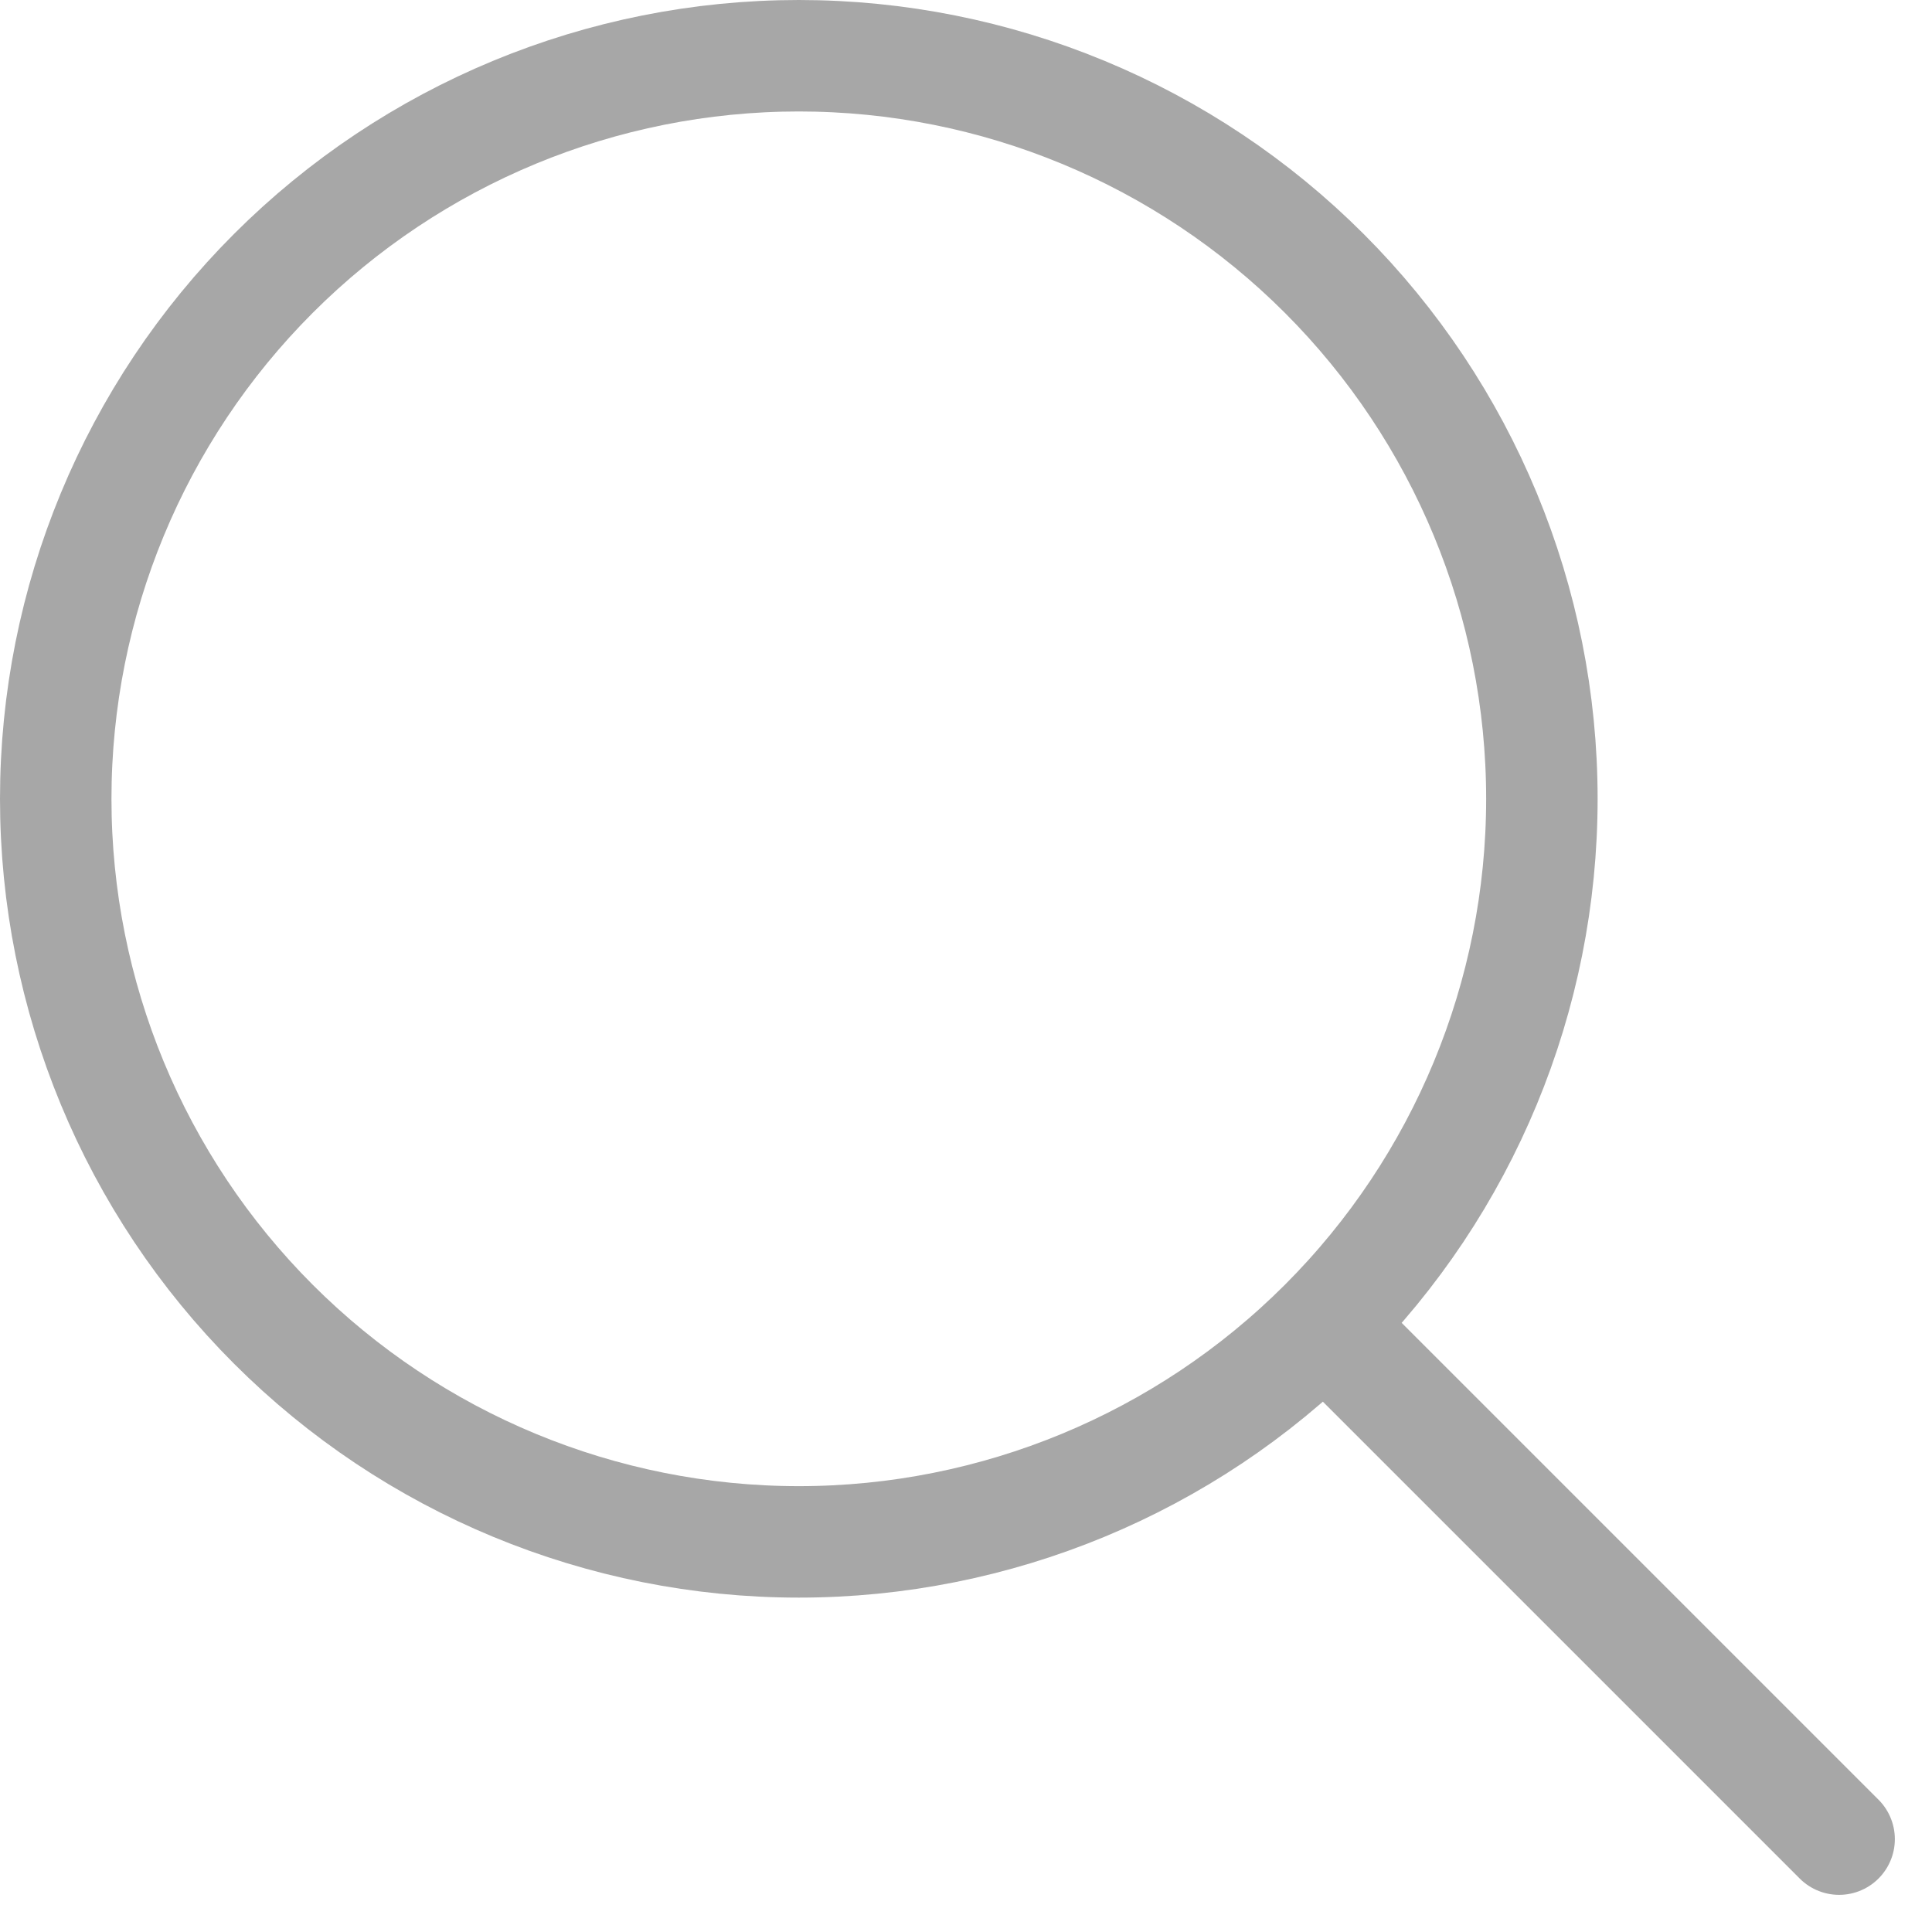
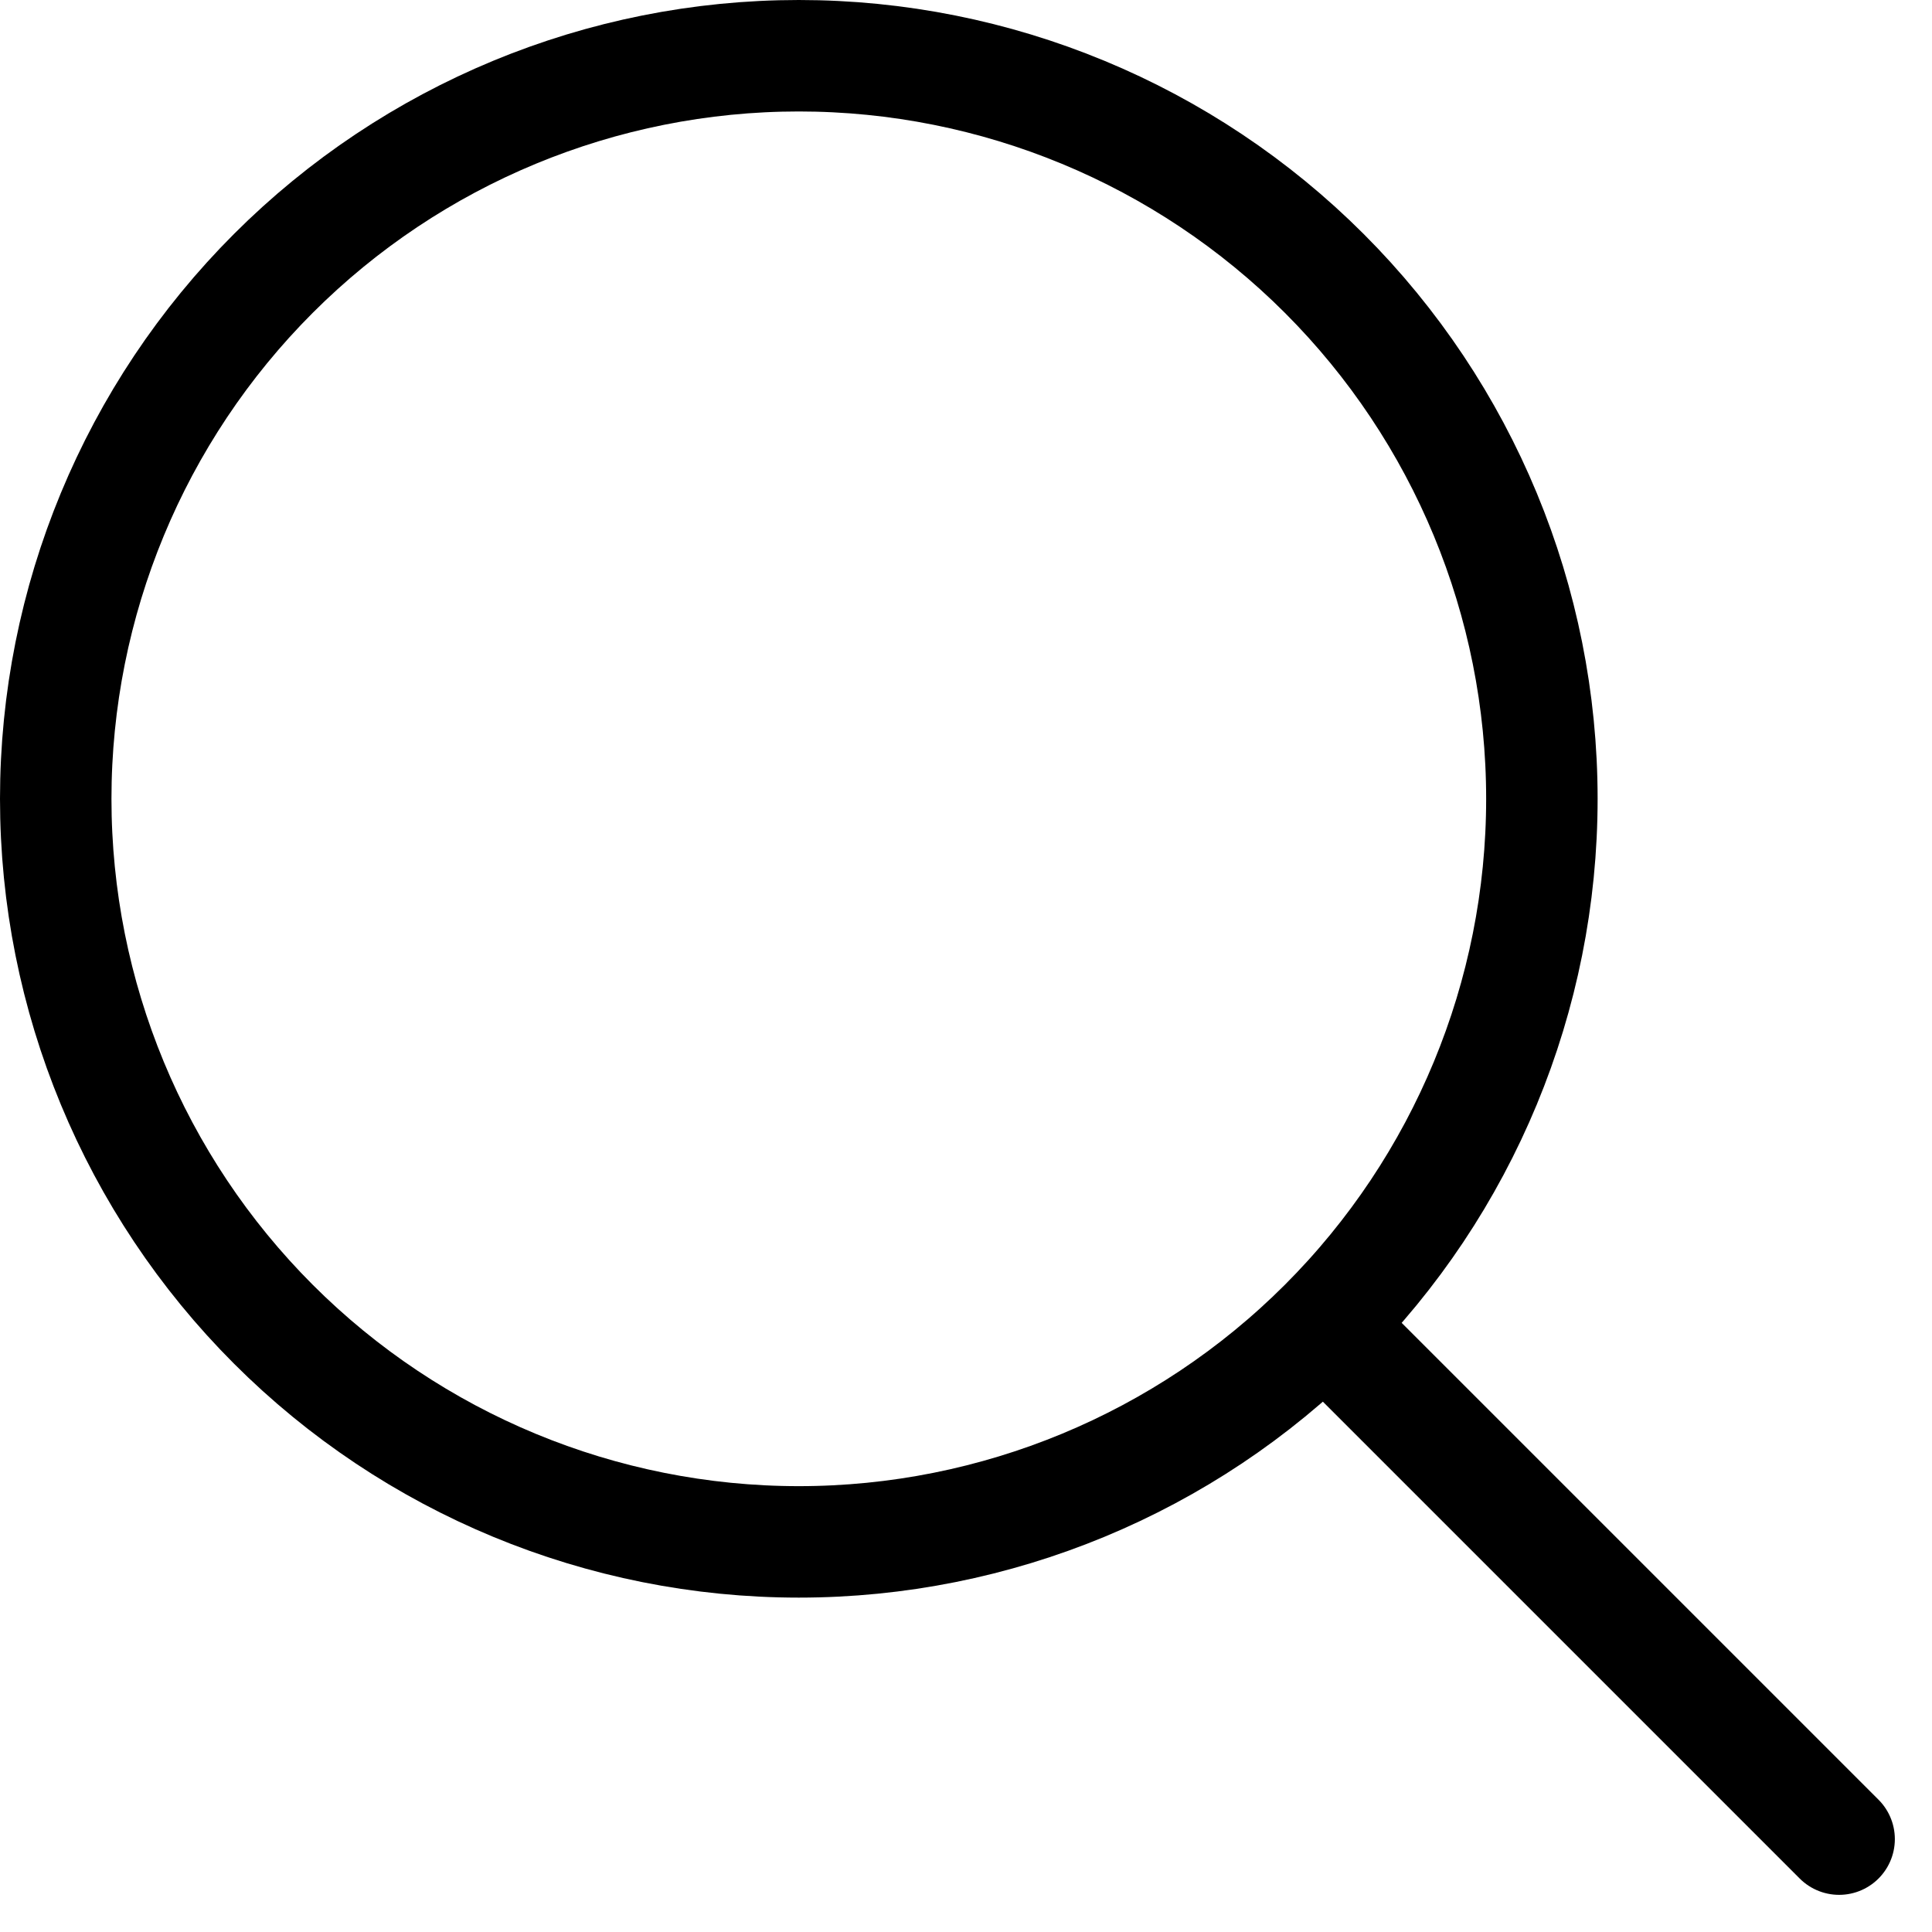
<svg xmlns="http://www.w3.org/2000/svg" width="26" height="26" viewBox="0 0 26 26" fill="none">
-   <path d="M24.75 24.75L17.821 17.821M17.821 17.821C19.696 15.946 20.75 13.402 20.75 10.75C20.75 8.098 19.696 5.554 17.821 3.679C15.946 1.804 13.402 0.75 10.75 0.75C8.098 0.75 5.554 1.804 3.679 3.679C1.804 5.554 0.75 8.098 0.75 10.75C0.75 13.402 1.804 15.946 3.679 17.821C5.554 19.696 8.098 20.75 10.75 20.75C13.402 20.75 15.946 19.696 17.821 17.821Z" stroke="#A7A7A7" stroke-width="1.5" stroke-linecap="round" stroke-linejoin="round" />
+   <path d="M24.75 24.75L17.821 17.821M17.821 17.821C19.696 15.946 20.75 13.402 20.75 10.75C20.75 8.098 19.696 5.554 17.821 3.679C15.946 1.804 13.402 0.75 10.75 0.75C8.098 0.75 5.554 1.804 3.679 3.679C1.804 5.554 0.75 8.098 0.75 10.75C0.75 13.402 1.804 15.946 3.679 17.821C5.554 19.696 8.098 20.75 10.75 20.75C13.402 20.75 15.946 19.696 17.821 17.821Z" stroke="currentColor" stroke-width="1.5" stroke-linecap="round" stroke-linejoin="round" />
</svg>
